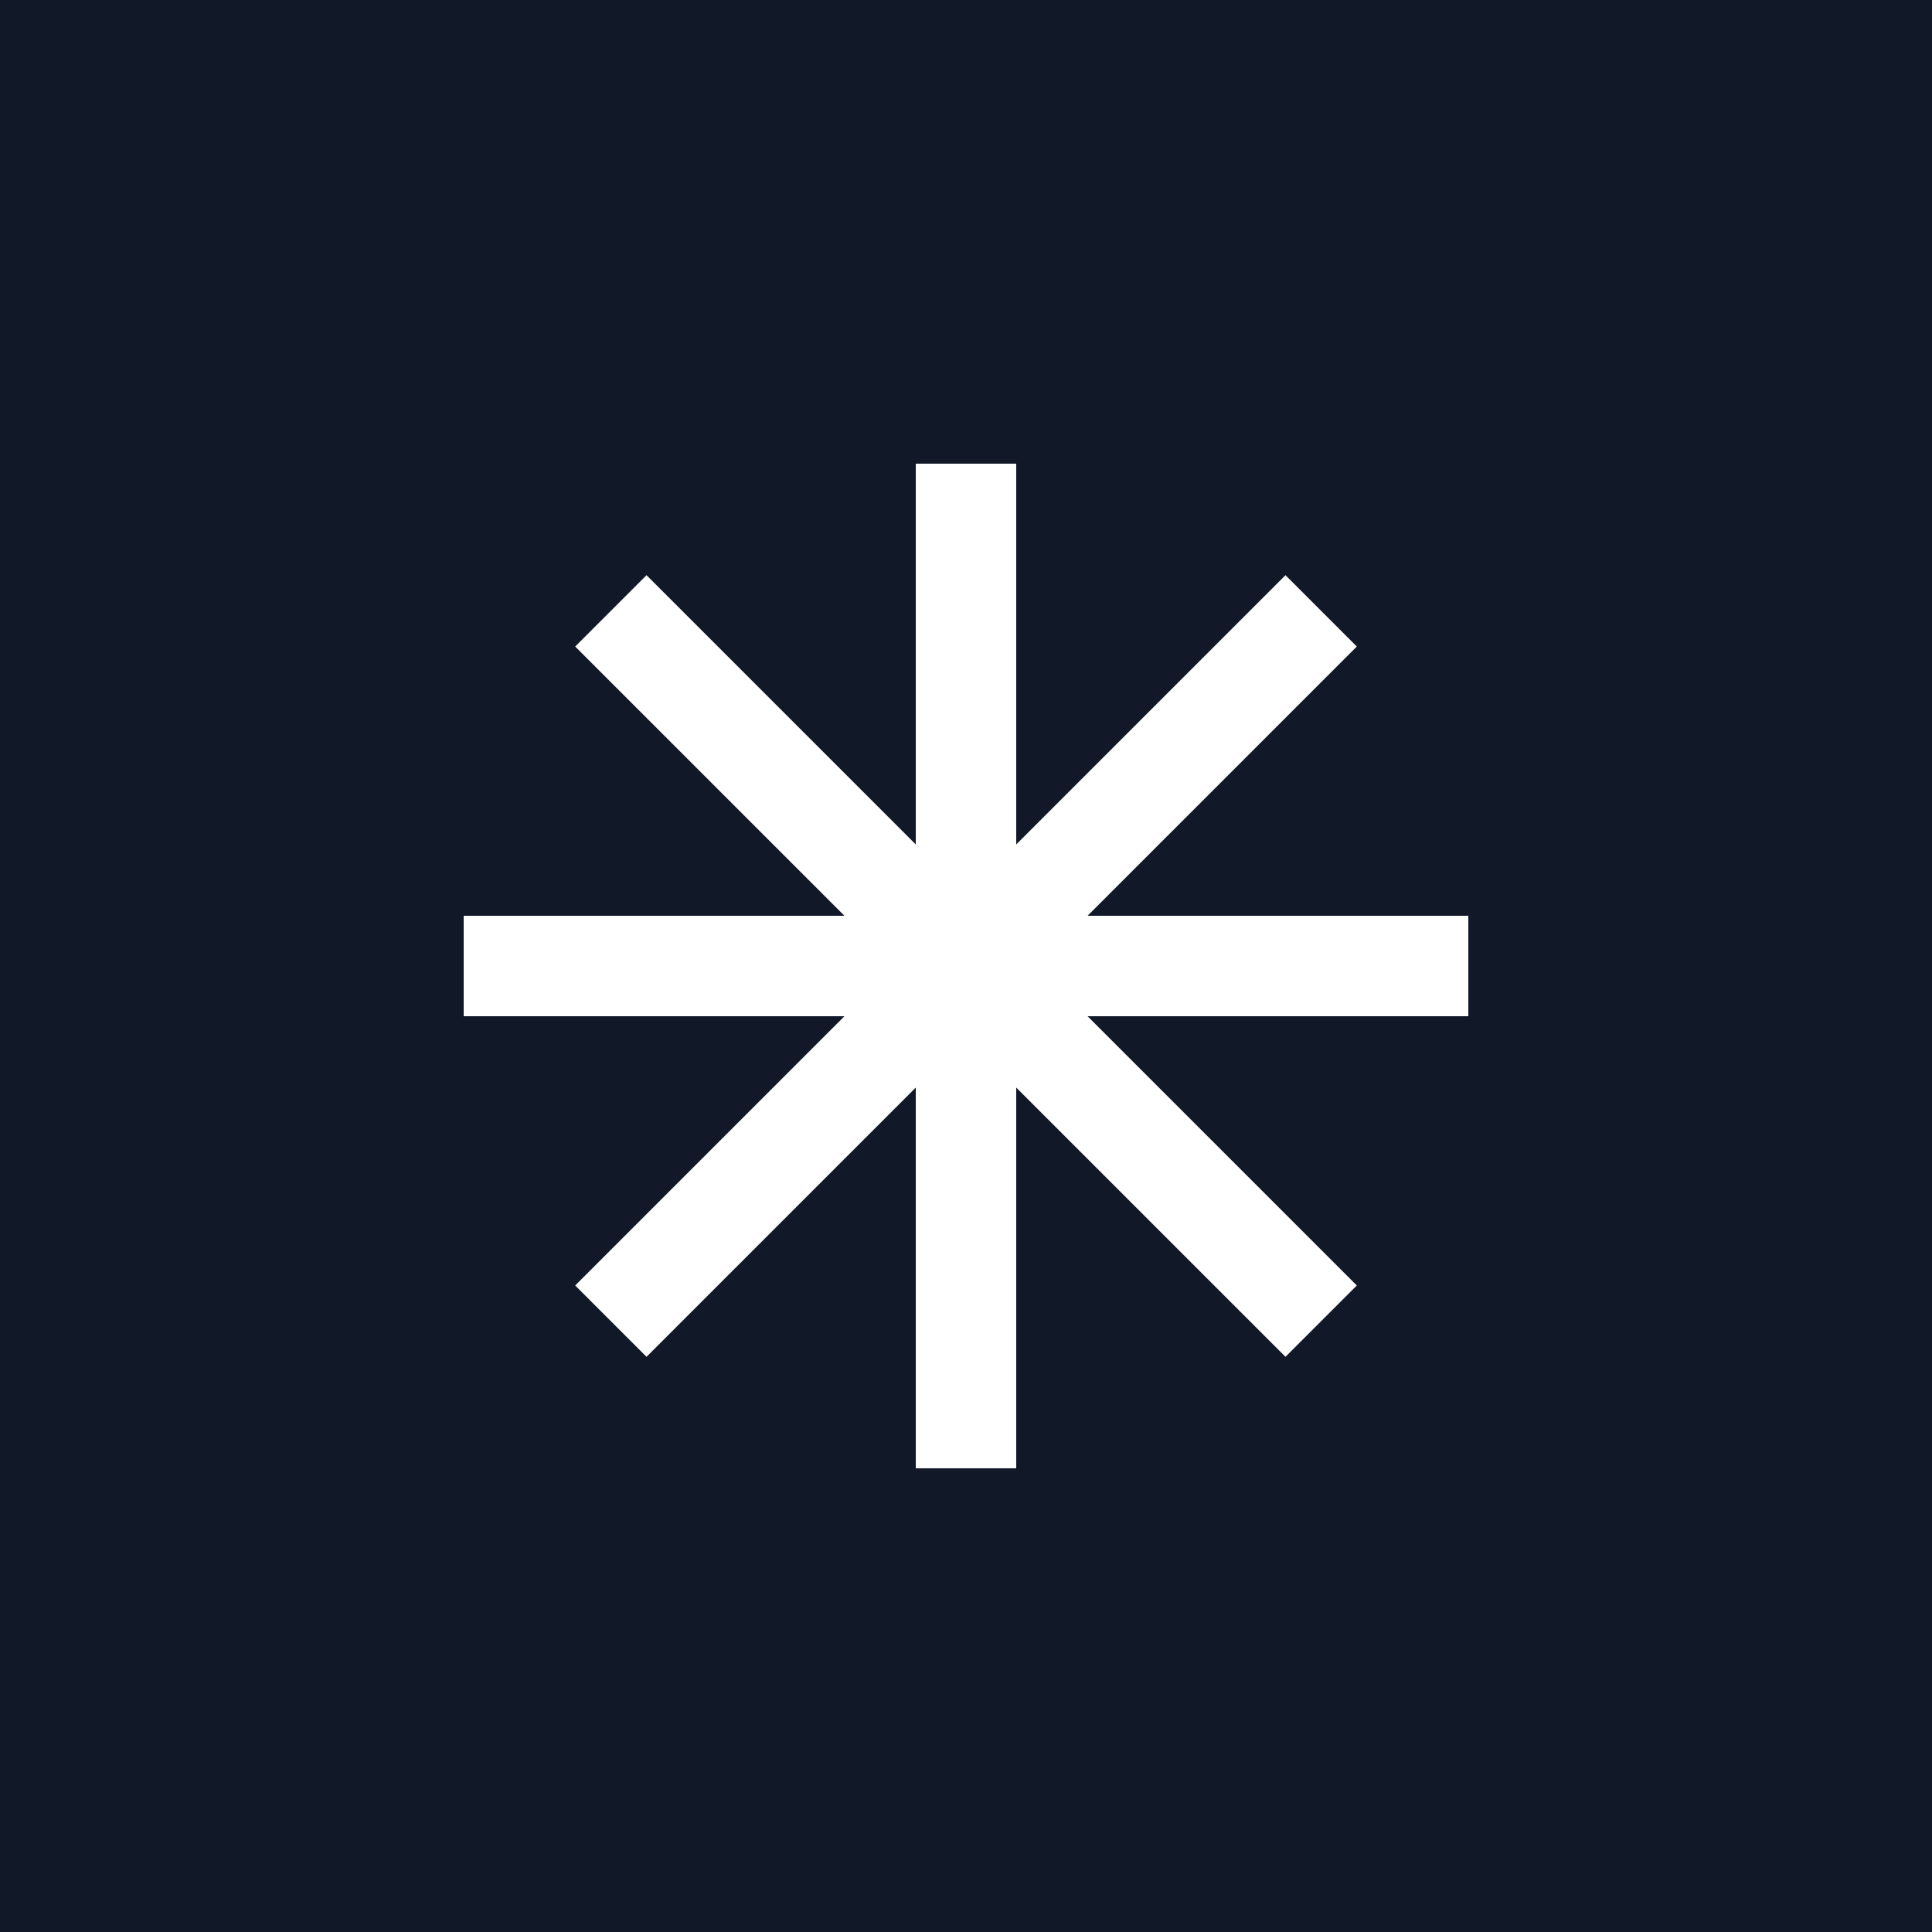
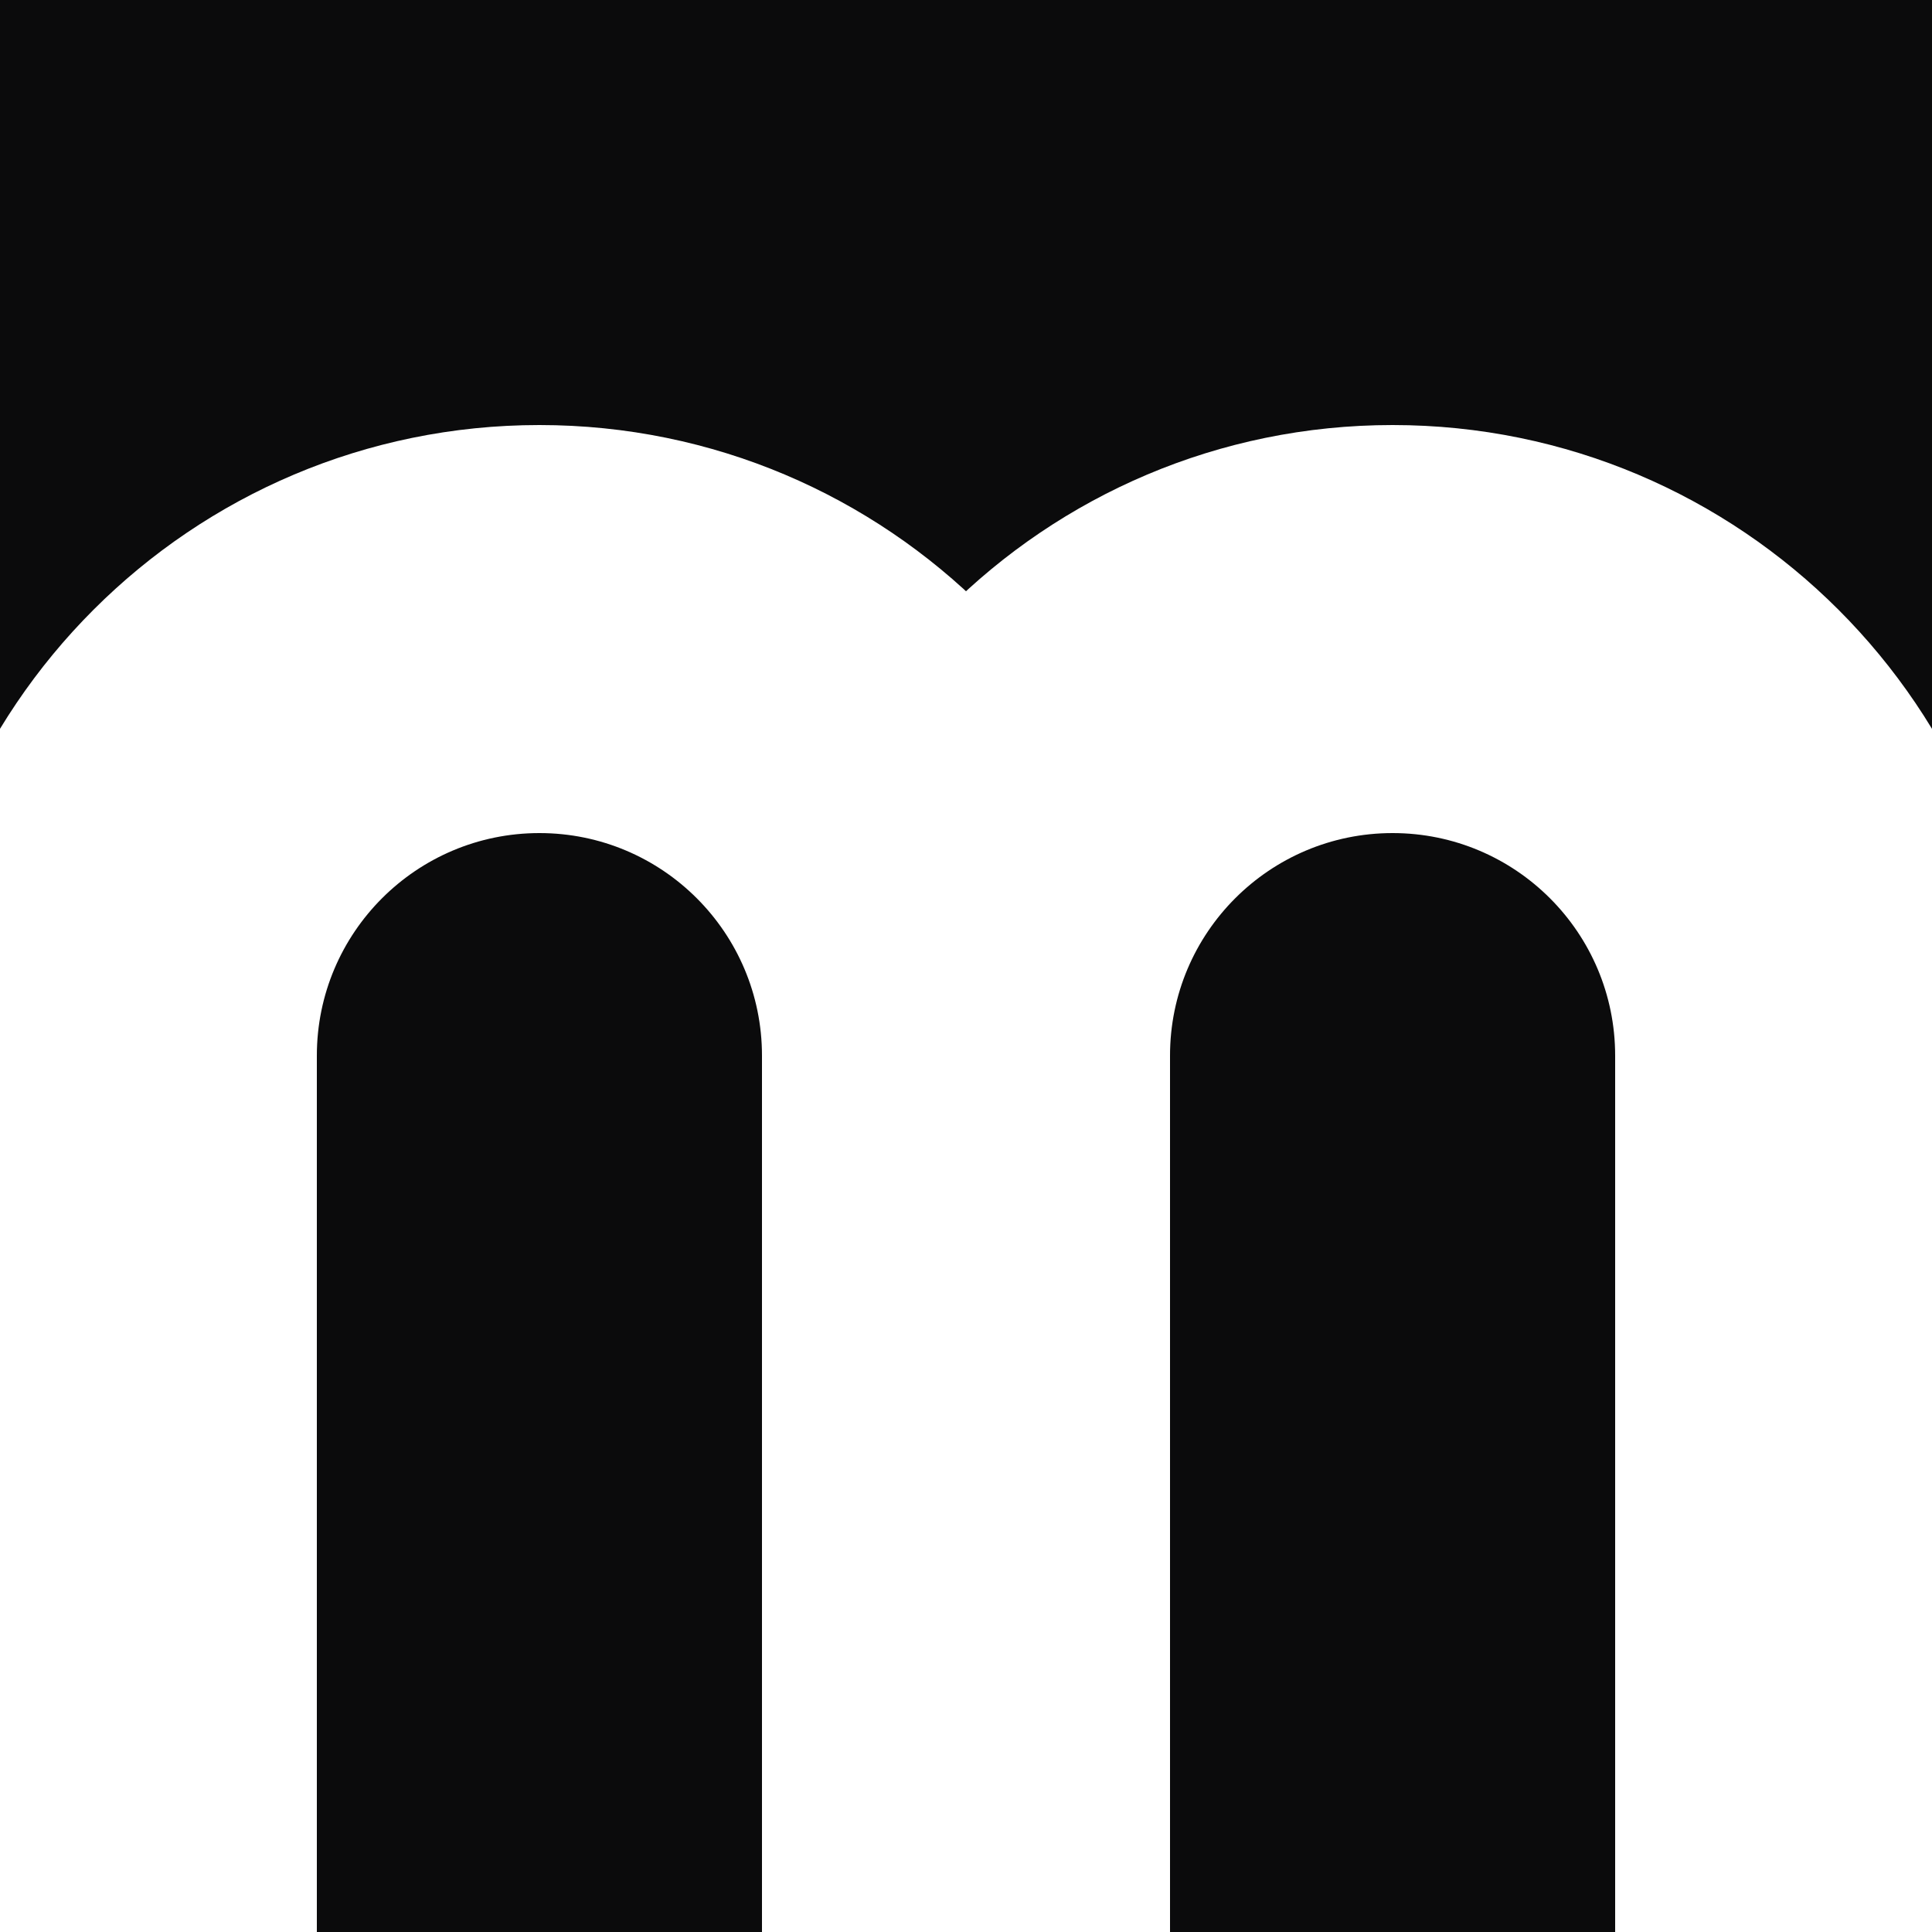
- <svg xmlns="http://www.w3.org/2000/svg" viewBox="0 0 512 512" role="img" aria-label="Multica">
-   <rect width="512" height="512" fill="#111827" />
-   <polygon fill="#ffffff" transform="translate(122.88 122.88) scale(2.6624)" points="45,62.1 45,100 55,100 55,62.1 81.8,88.9 88.9,81.8 62.1,55 100,55 100,45 62.1,45 88.9,18.2 81.8,11.1 55,37.9 55,0 45,0 45,37.9 18.2,11.1 11.1,18.2 37.9,45 0,45 0,55 37.9,55 11.1,81.8 18.2,88.9" />
+ <svg xmlns="http://www.w3.org/2000/svg" viewBox="0 0 100 100" role="img" aria-label="Multica">
+   <defs>
+     <clipPath id="c">
+       <rect width="100" height="100" />
+     </clipPath>
+   </defs>
+   <rect width="100" height="100" fill="#0b0b0c" />
+   <g clip-path="url(#c)">
+     <path fill="#ffffff" transform="translate(-4.72 22) scale(0.96)" d="M0 85.25V34A34 34 0 0 1 68 34V85.25H46V34A12 12 0 0 0 22 34V85.25ZM46 85.25V34A34 34 0 0 1 114 34V85.25H92V34A12 12 0 0 0 68 34V85.25Z" />
+   </g>
</svg>
